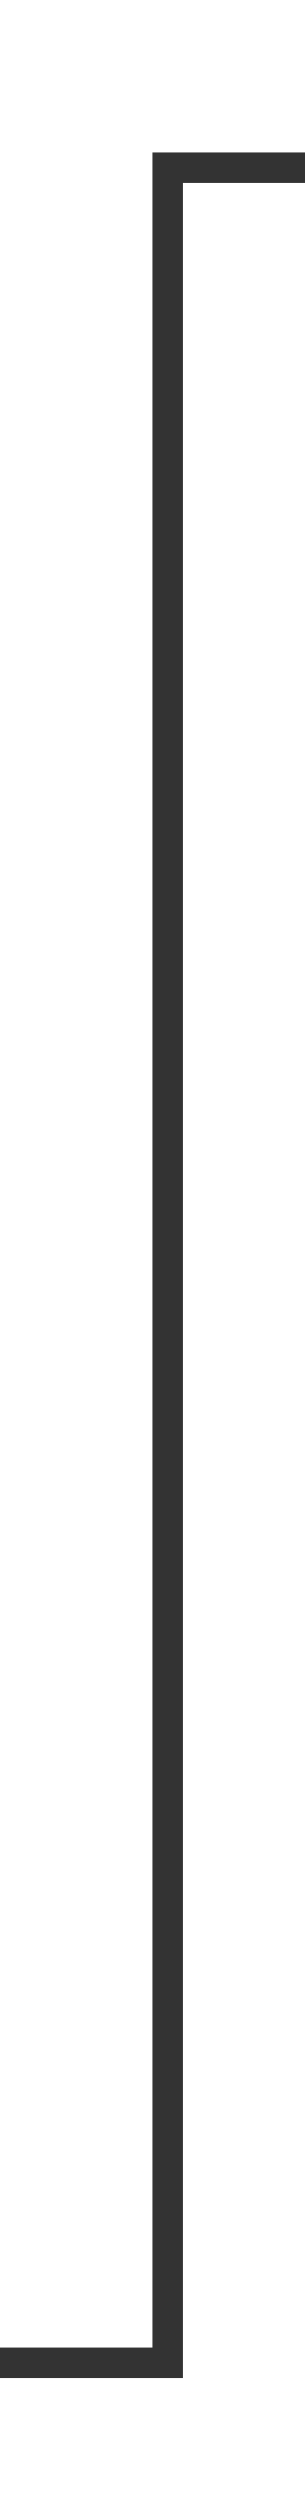
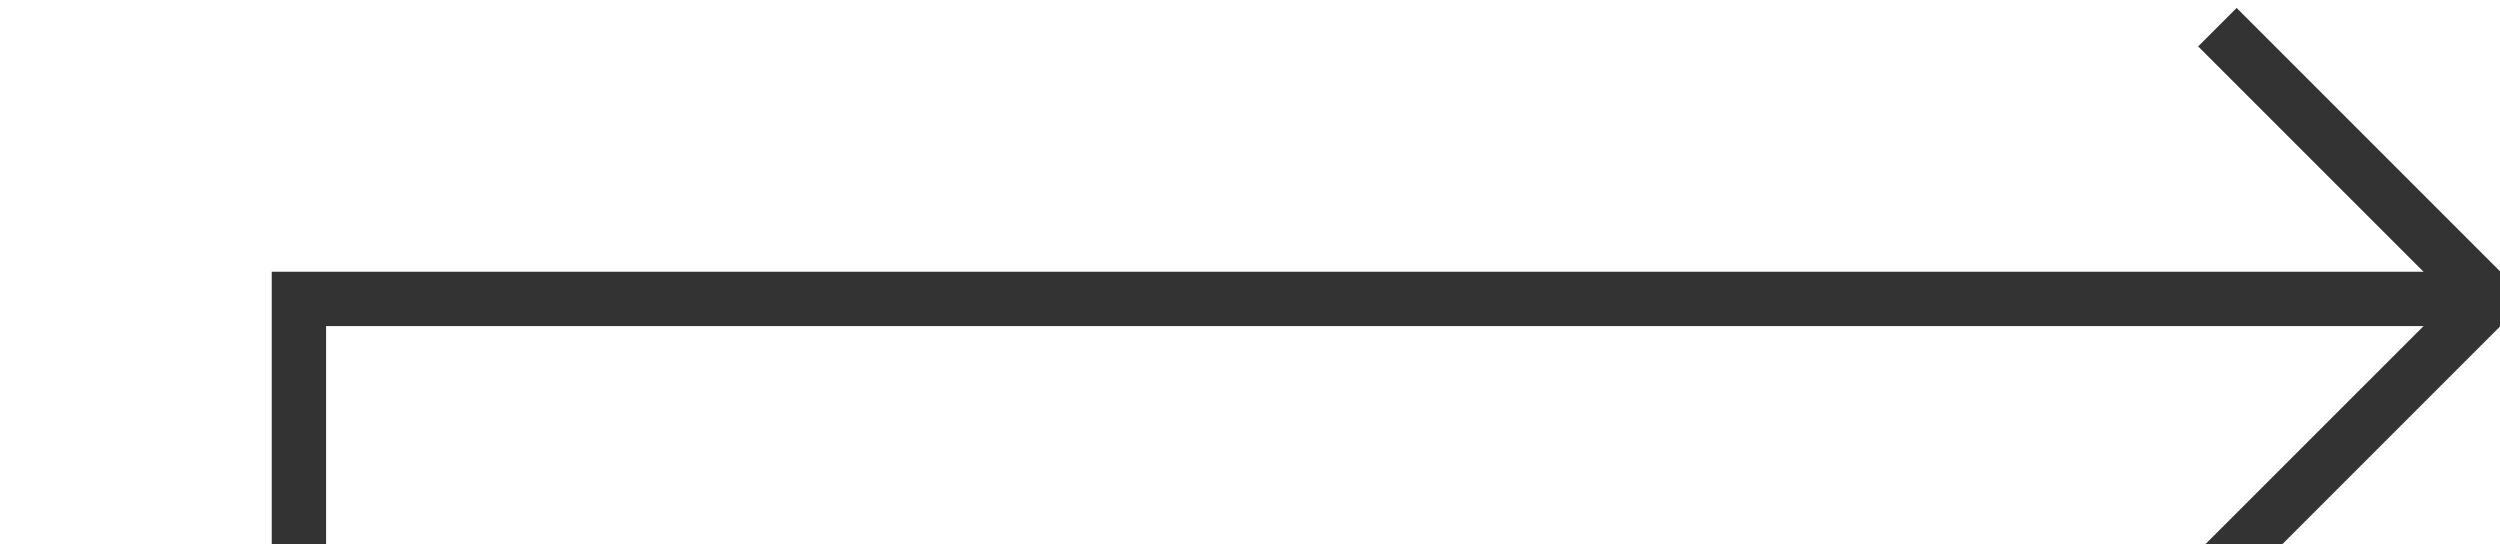
- <svg xmlns="http://www.w3.org/2000/svg" version="1.1" width="10px" height="82px" preserveAspectRatio="xMidYMin meet" viewBox="857 131  8 82">
-   <path d="M 709.5 208  L 709.5 208.5  L 861.5 208.5  L 861.5 136.5  L 900.5 136.5  " stroke-width="1" stroke="#333333" fill="none" />
-   <path d="M 895.446 131.854  L 900.093 136.5  L 895.446 141.146  L 896.154 141.854  L 901.154 136.854  L 901.507 136.5  L 901.154 136.146  L 896.154 131.146  L 895.446 131.854  Z " fill-rule="nonzero" fill="#333333" stroke="none" />
+ <svg xmlns="http://www.w3.org/2000/svg" version="1.1" width="46px" height="10px" preserveAspectRatio="xMinYMid meet" viewBox="391 137  46 8">
+   <path d="M 295 169.5  L 396.5 169.5  L 396.5 141.5  L 436.5 141.5  " stroke-width="1" stroke="#333333" fill="none" />
+   <path d="M 431.446 136.854  L 436.093 141.5  L 431.446 146.146  L 432.154 146.854  L 437.154 141.854  L 437.507 141.5  L 437.154 141.146  L 432.154 136.146  L 431.446 136.854  Z " fill-rule="nonzero" fill="#333333" stroke="none" />
</svg>
